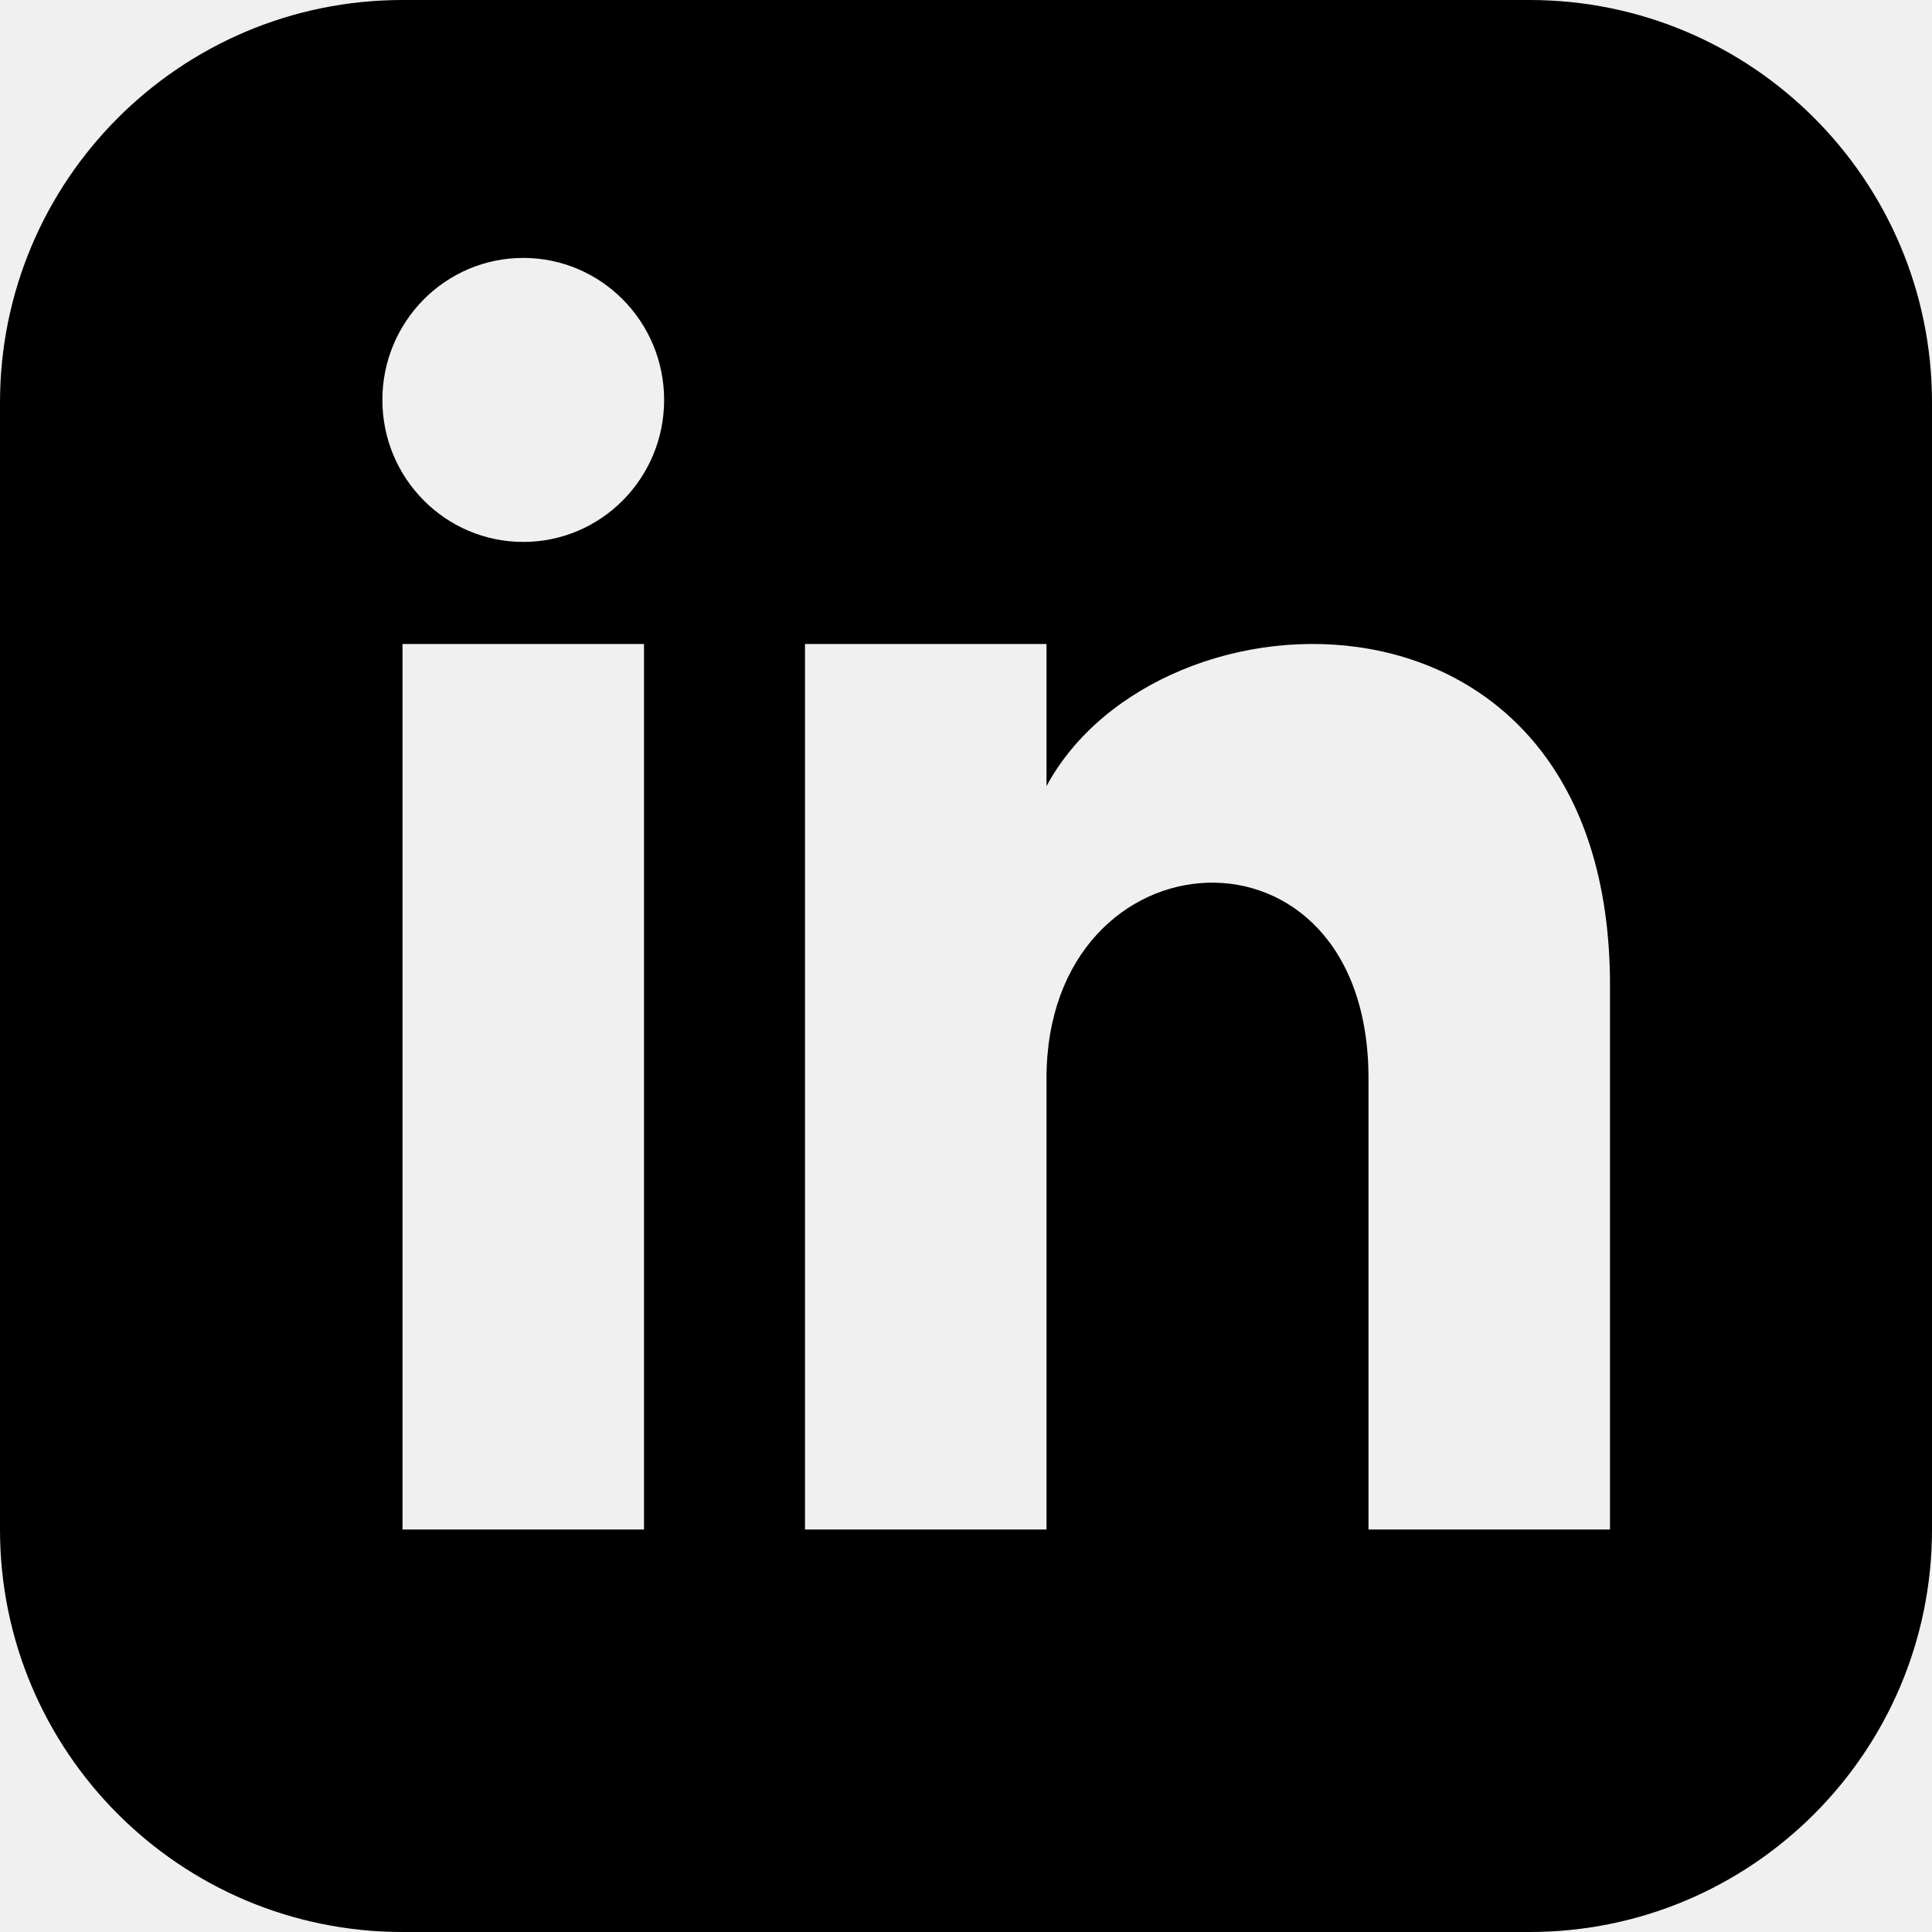
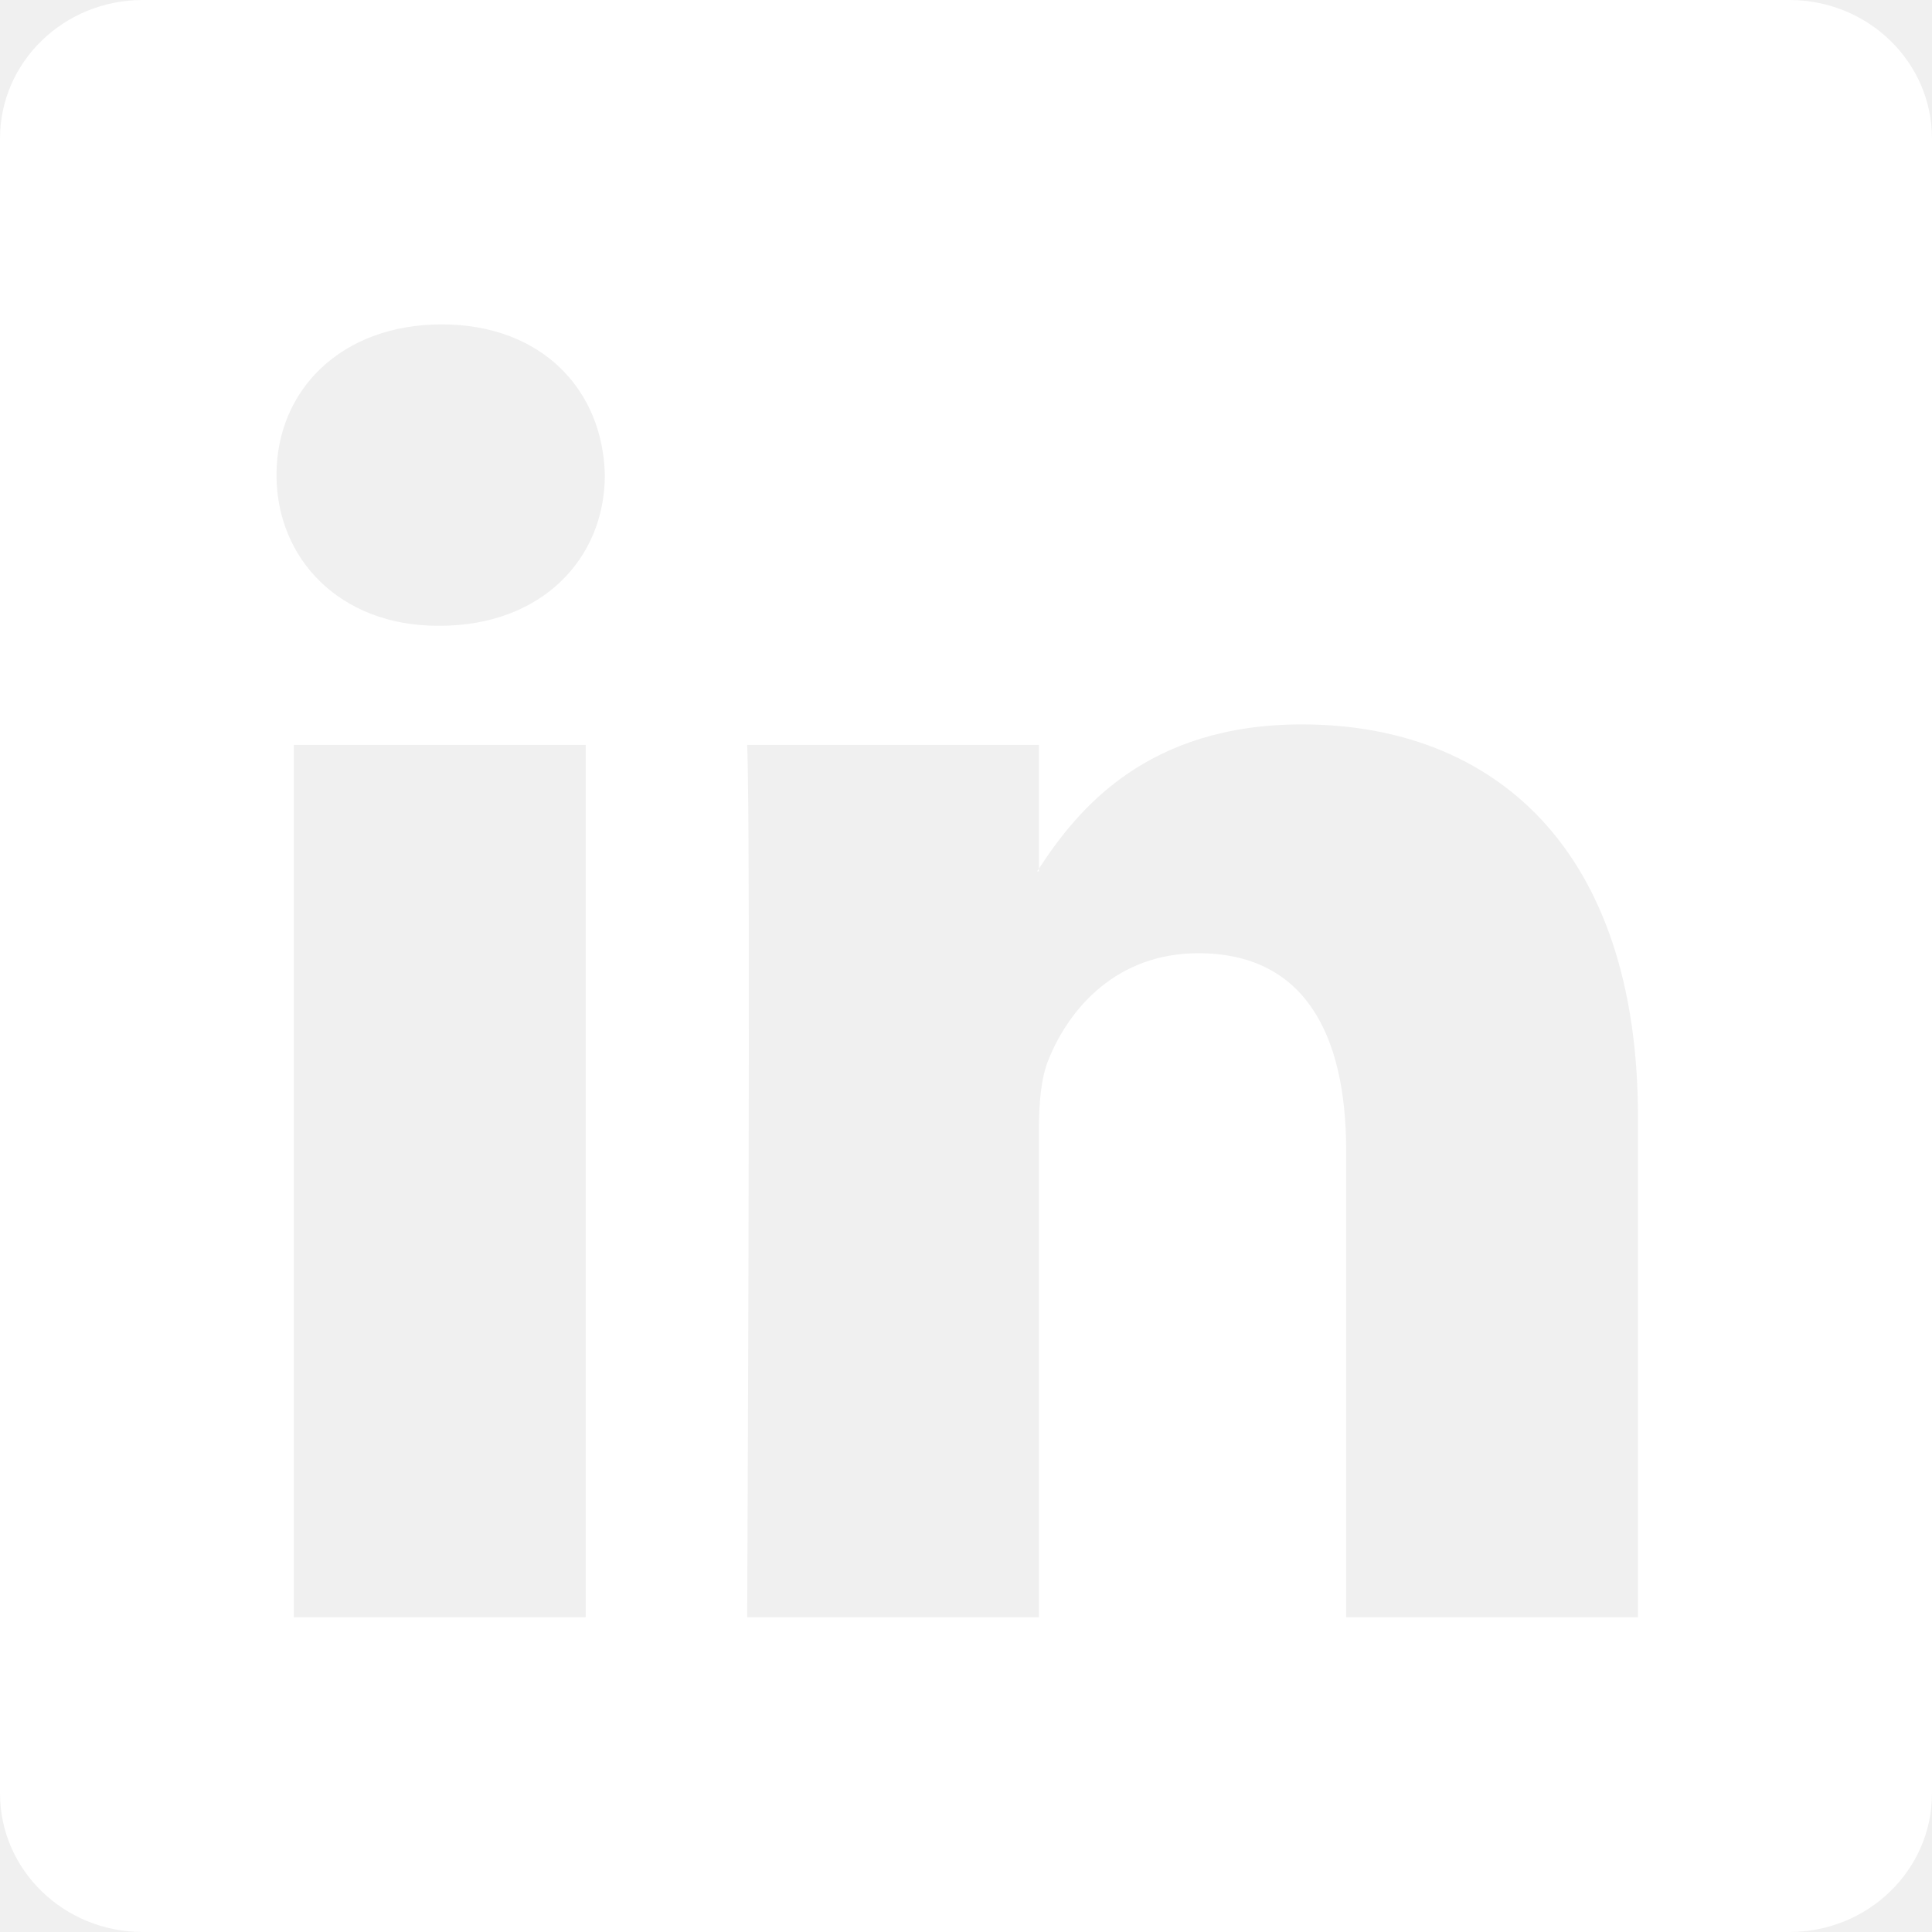
- <svg xmlns="http://www.w3.org/2000/svg" width="24" height="24" viewBox="0 0 24 24">
-   <path d="M19 0h-14c-2.761 0-5 2.239-5 5v14c0 2.761 2.239 5 5 5h14c2.762 0 5-2.239 5-5v-14c0-2.761-2.238-5-5-5zm-11 19h-3v-11h3v11zm-1.5-12.268c-.966 0-1.75-.79-1.75-1.764s.784-1.764 1.75-1.764 1.75.79 1.75 1.764-.783 1.764-1.75 1.764zm13.5 12.268h-3v-5.604c0-3.368-4-3.113-4 0v5.604h-3v-11h3v1.765c1.396-2.586 7-2.777 7 2.476v6.759z" />
+ <svg xmlns="http://www.w3.org/2000/svg" version="1.1" id="Capa_1" x="0px" y="0px" width="430.117px" height="430.118px" viewBox="0 0 430.117 430.118" fill="white" style="enable-background:new 0 0 430.117 430.118;" xml:space="preserve">
+   <g>
+     <path id="LinkedIn__x28_alt_x29_" d="M398.355,0H31.782C14.229,0,0.002,13.793,0.002,30.817v368.471   c0,17.025,14.232,30.83,31.78,30.83h366.573c17.549,0,31.76-13.814,31.76-30.83V30.817C430.115,13.798,415.904,0,398.355,0z    M130.4,360.038H65.413V165.845H130.4V360.038z M97.913,139.315h-0.437c-21.793,0-35.92-14.904-35.92-33.563   c0-19.035,14.542-33.535,36.767-33.535c22.227,0,35.899,14.496,36.331,33.535C134.654,124.415,120.555,139.315,97.913,139.315z    M364.659,360.038h-64.966V256.138c0-26.107-9.413-43.921-32.907-43.921c-17.973,0-28.642,12.018-33.327,23.621   c-1.736,4.144-2.166,9.94-2.166,15.728v108.468h-64.954c0,0,0.85-175.979,0-194.192h64.964v27.531   c8.624-13.229,24.035-32.1,58.534-32.1c42.76,0,74.822,27.739,74.822,87.414V360.038z M230.883,193.99   c0.111-0.182,0.266-0.401,0.42-0.614v0.614H230.883z" />
+   </g>
+   <g>
+ </g>
+   <g>
+ </g>
+   <g>
+ </g>
+   <g>
+ </g>
+   <g>
+ </g>
+   <g>
+ </g>
+   <g>
+ </g>
+   <g>
+ </g>
+   <g>
+ </g>
+   <g>
+ </g>
+   <g>
+ </g>
+   <g>
+ </g>
+   <g>
+ </g>
+   <g>
+ </g>
+   <g>
+ </g>
</svg>
